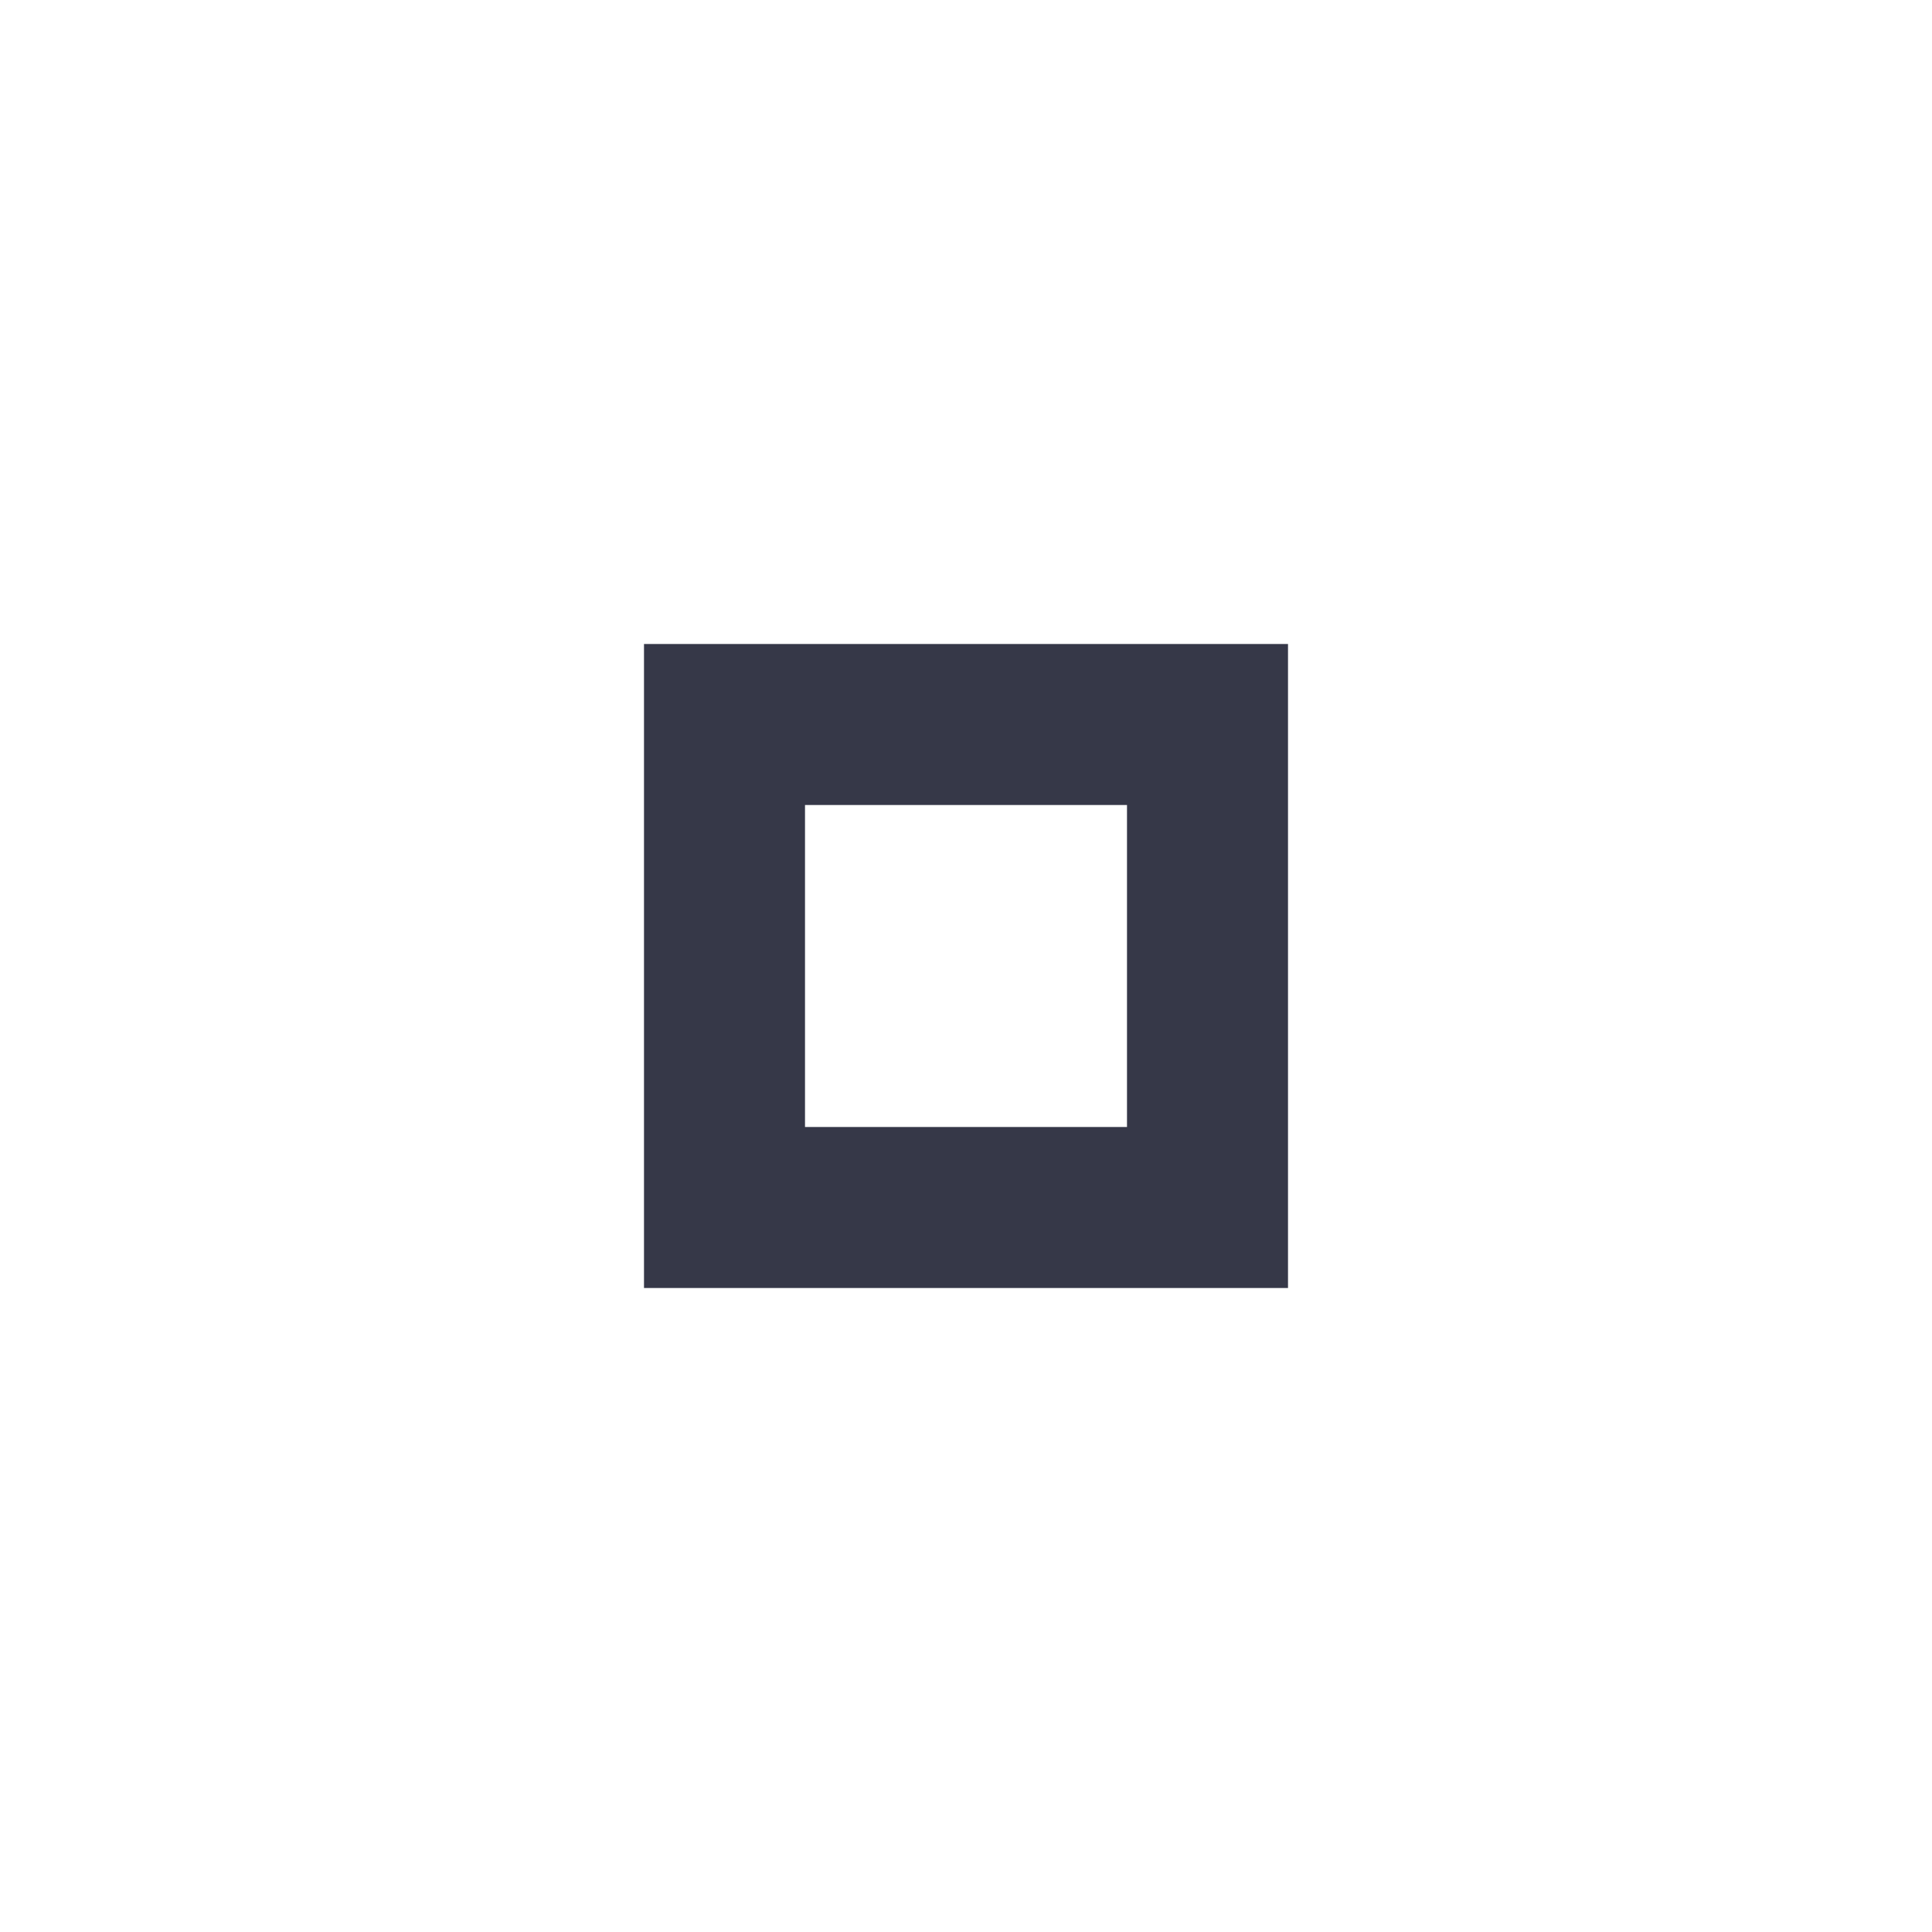
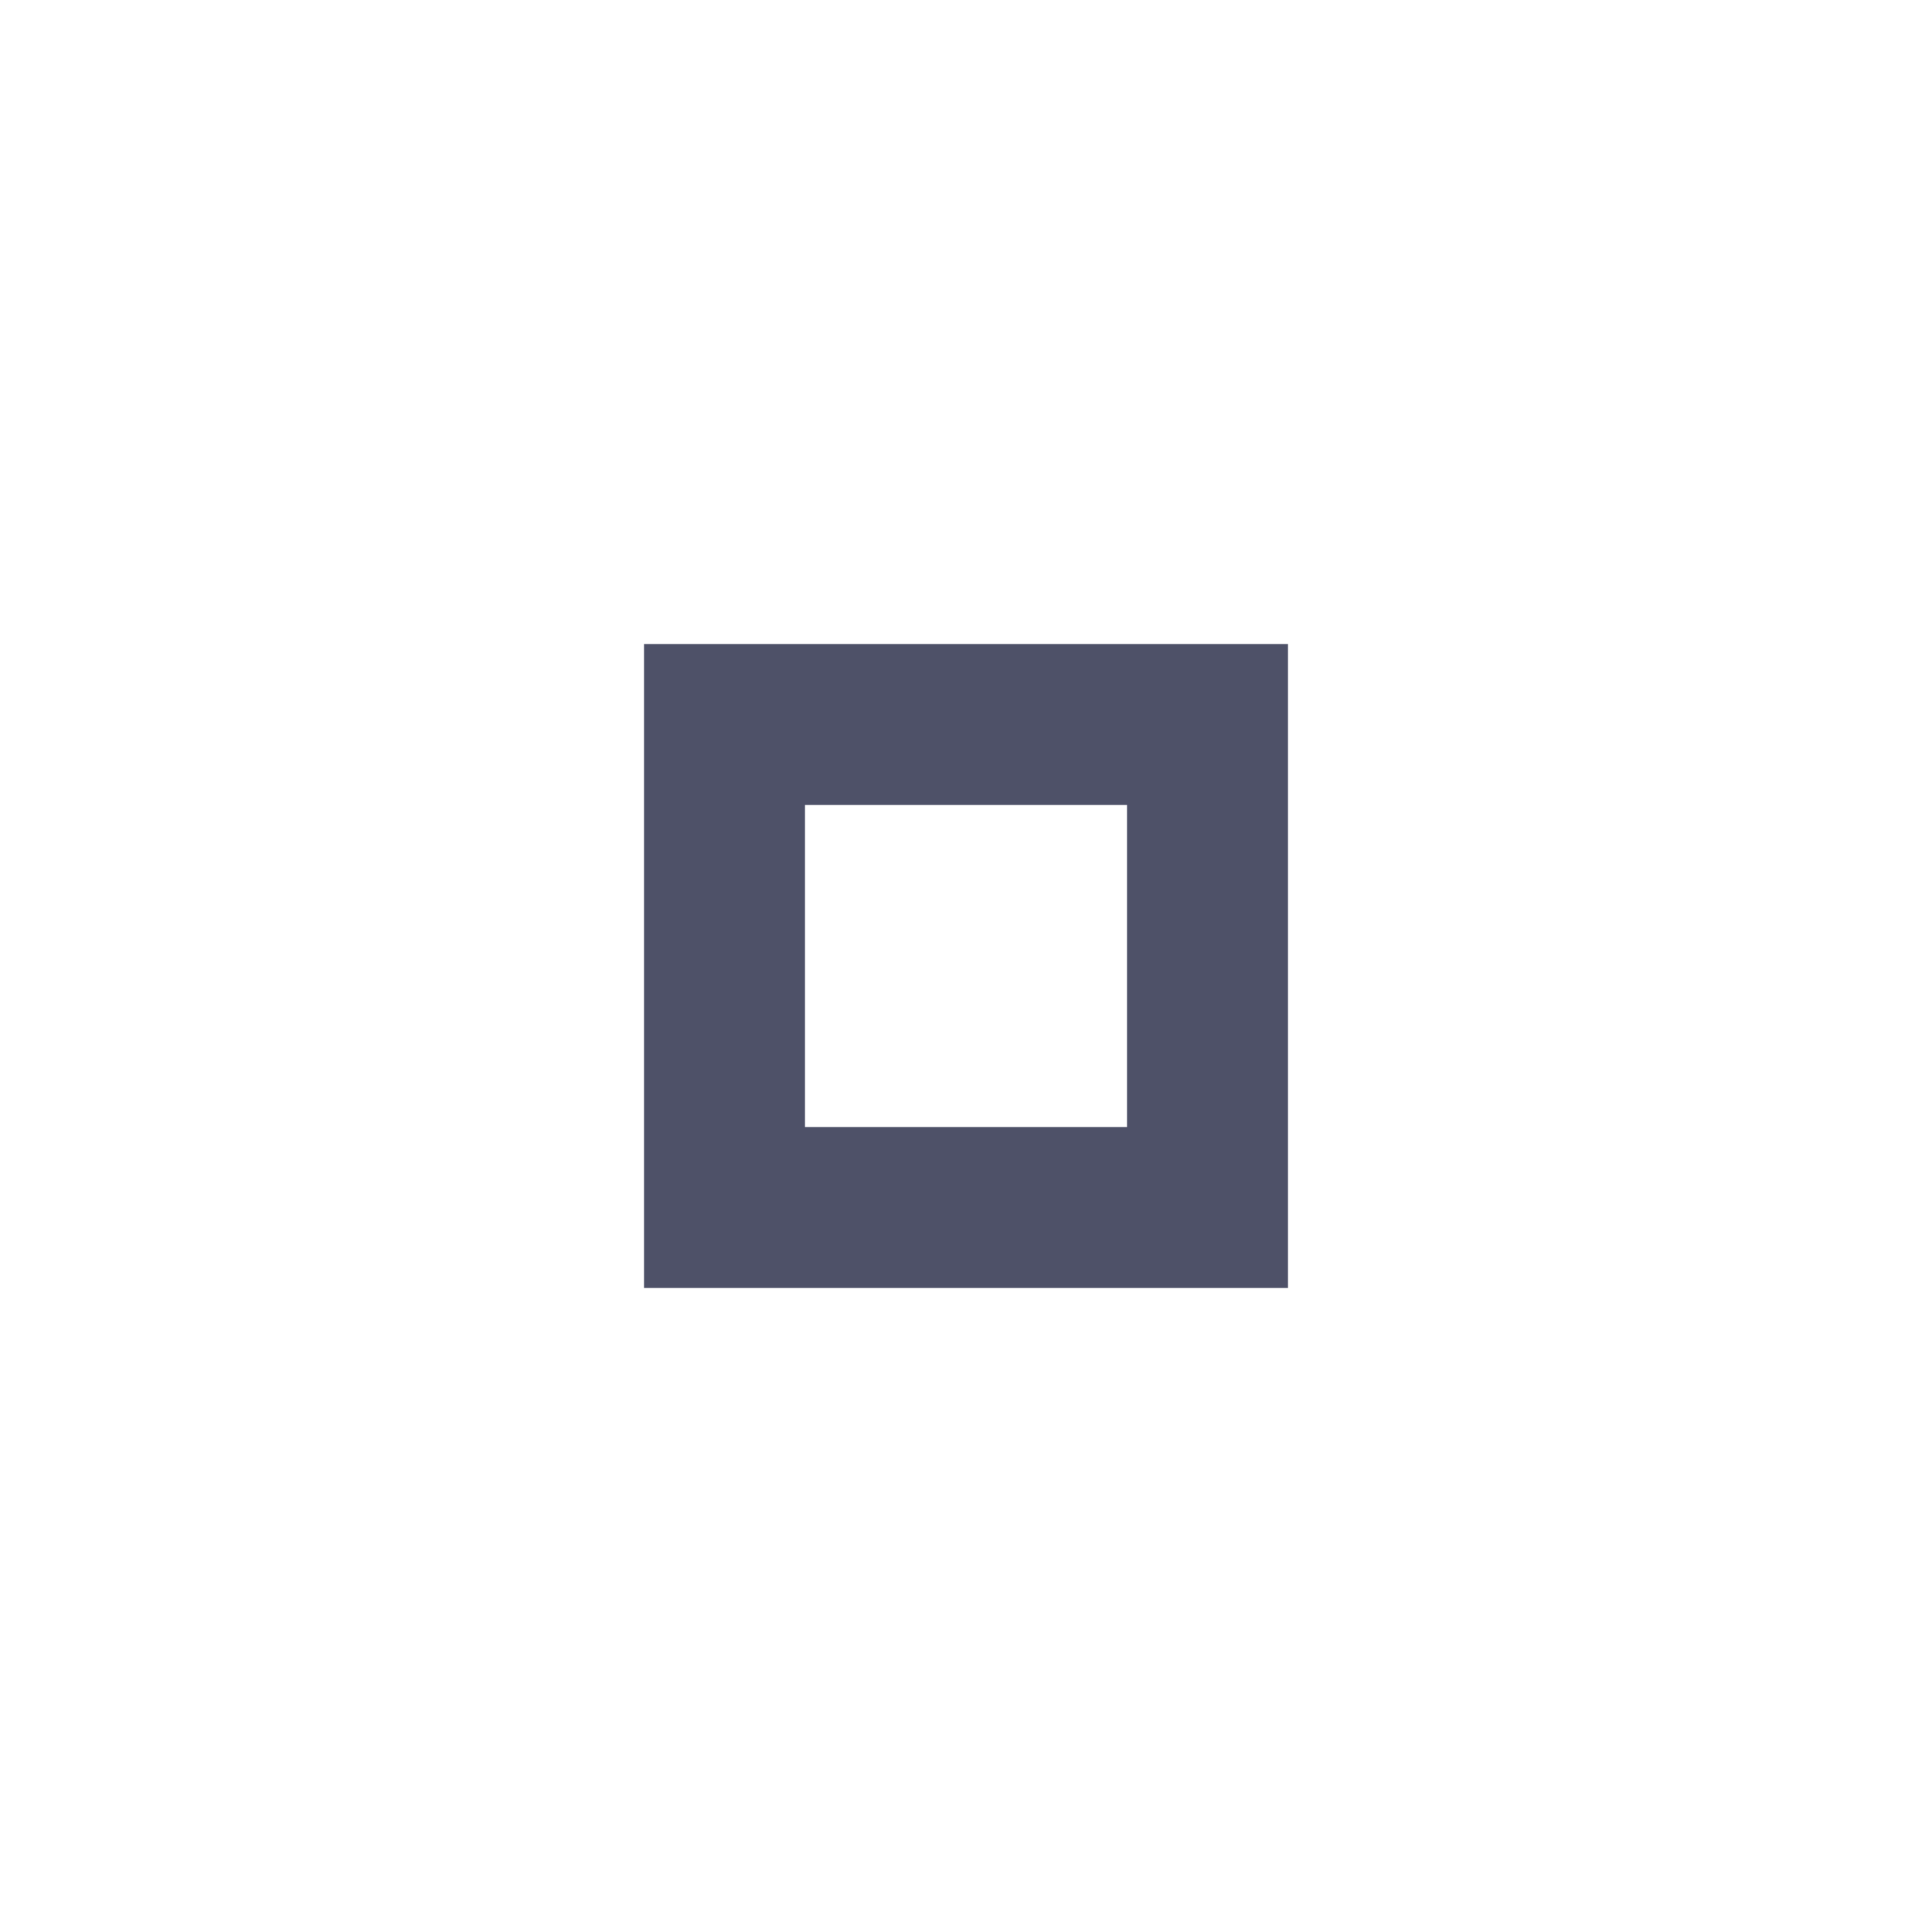
<svg xmlns="http://www.w3.org/2000/svg" version="1.1" x="0px" y="0px" width="24px" height="24px" viewBox="0 0 24 24" xml:space="preserve">
-   <path fill="#363848" d="M14,14h-4v-4h4V14z M16,8H8v8h8V8z" />
+   <path fill="#4e5168" d="M14,14h-4v-4h4V14z M16,8H8v8h8V8z" />
</svg>
